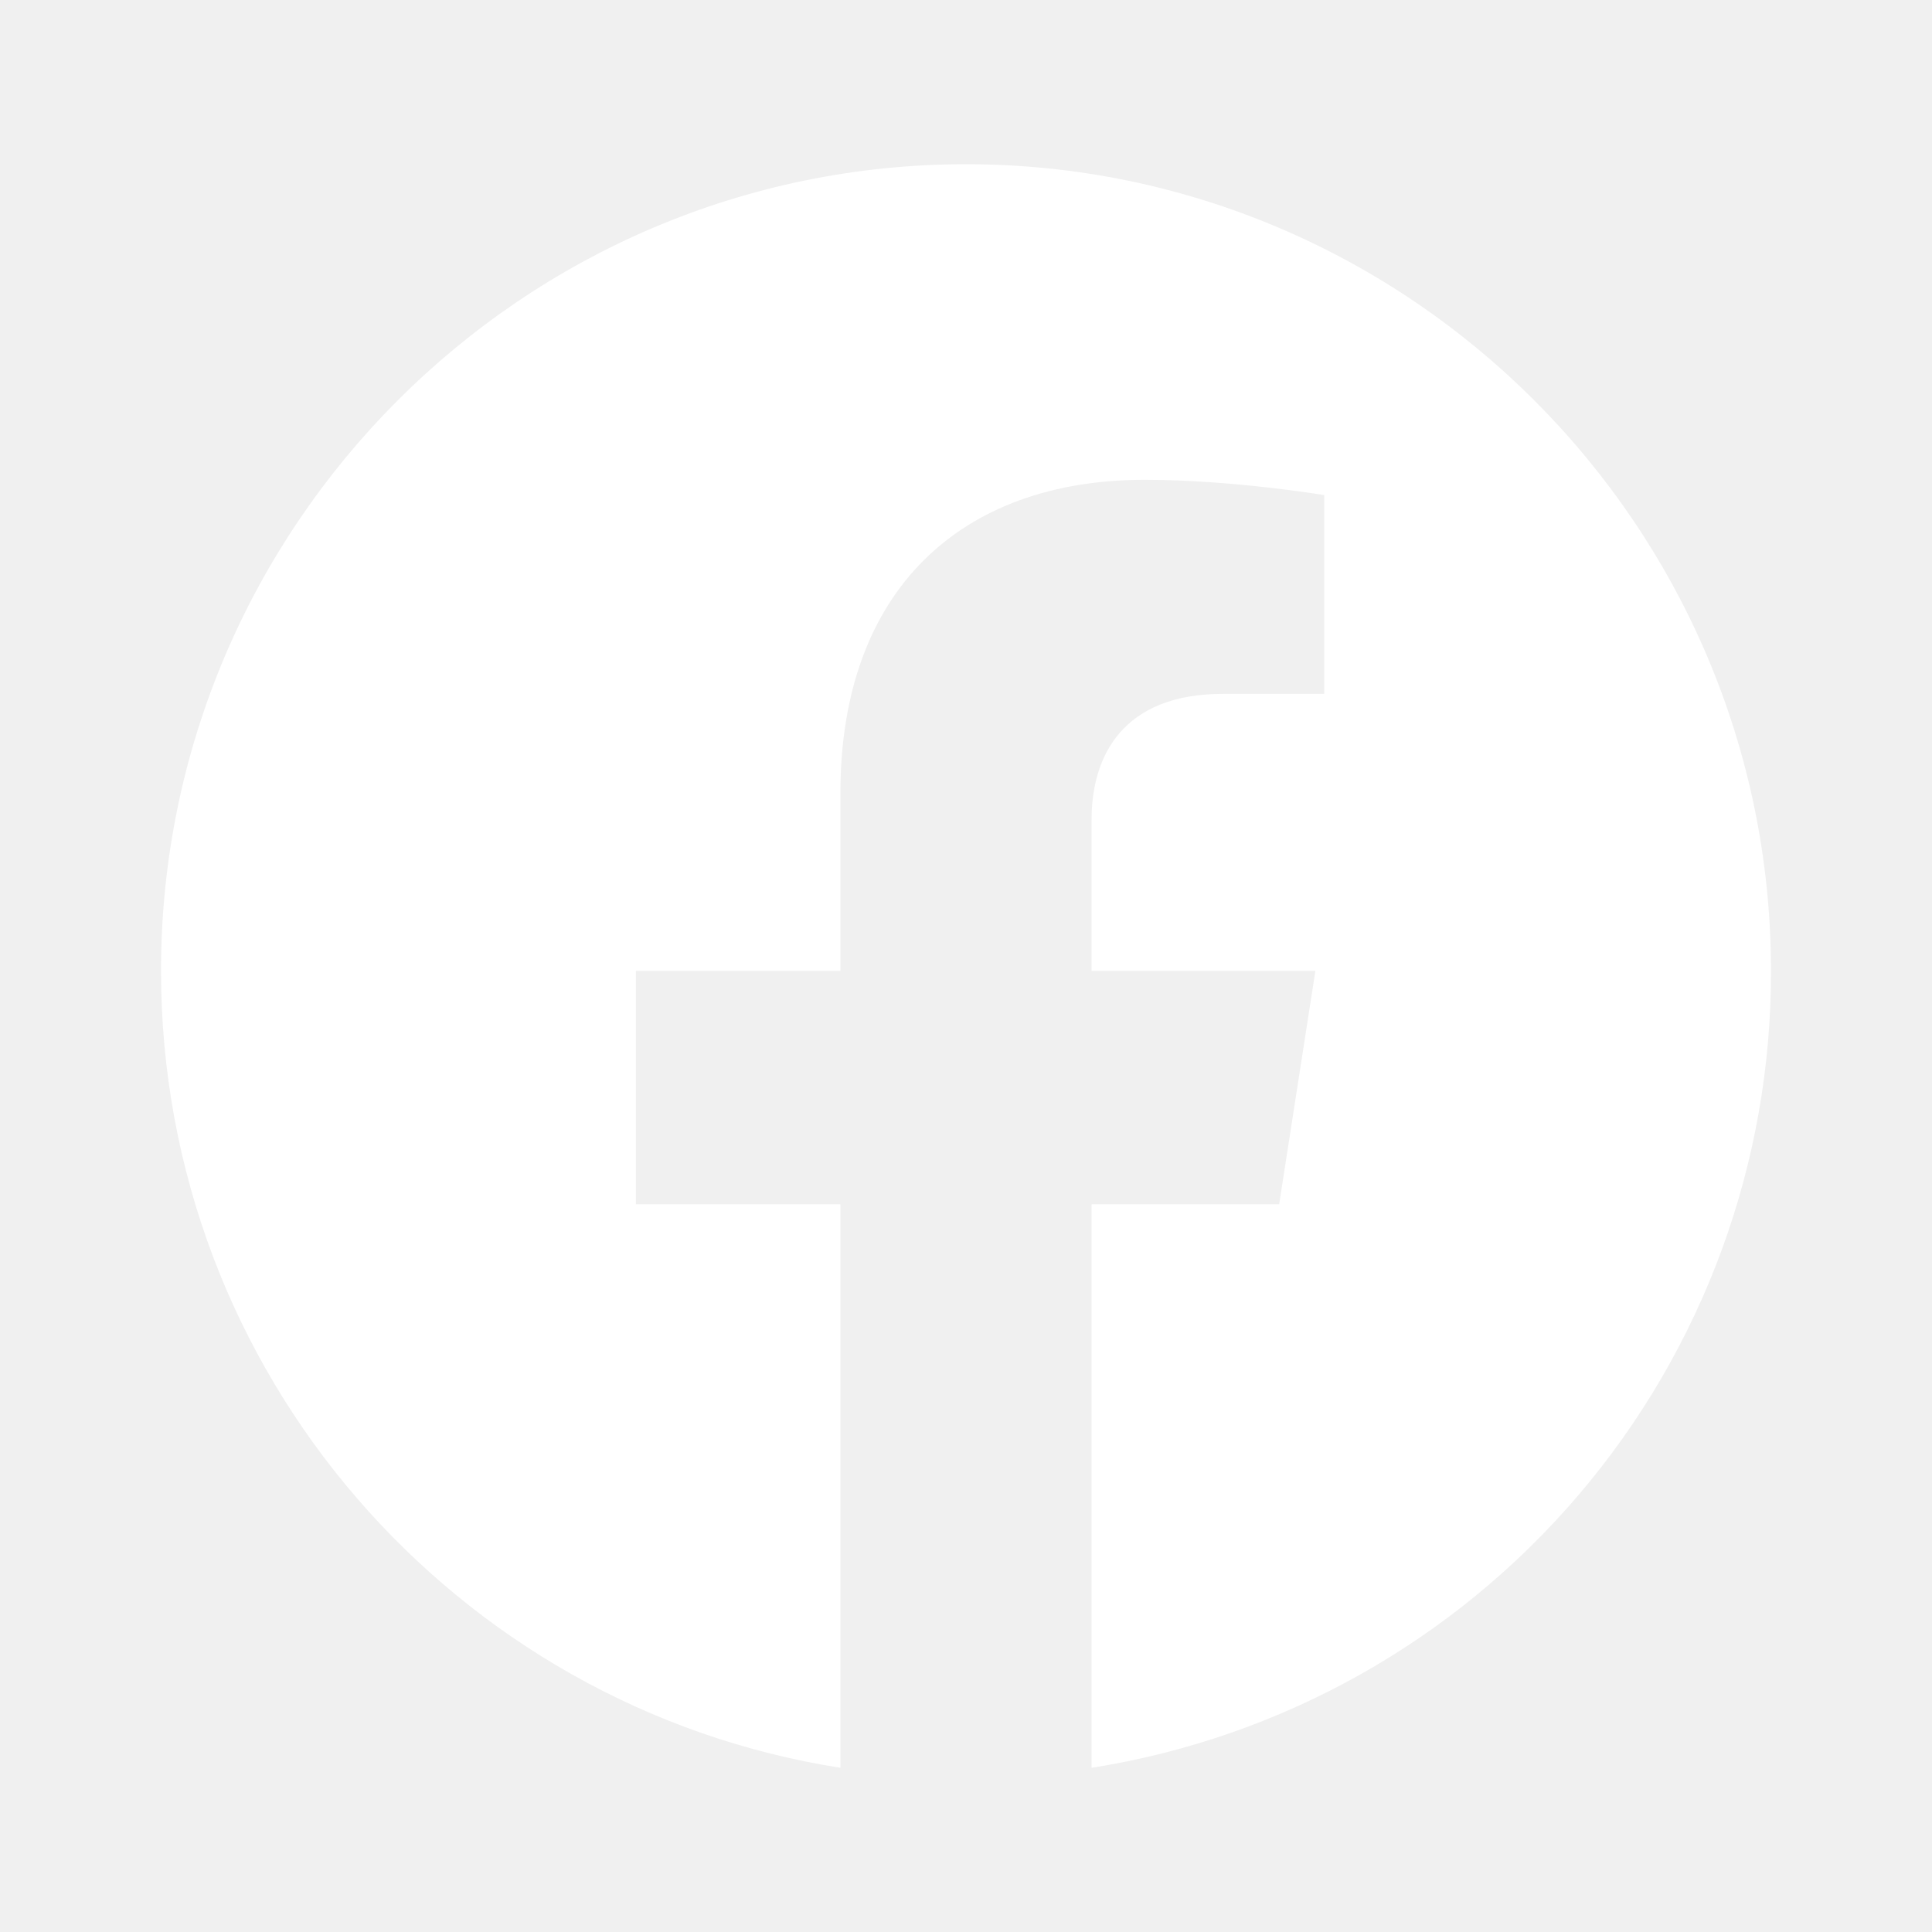
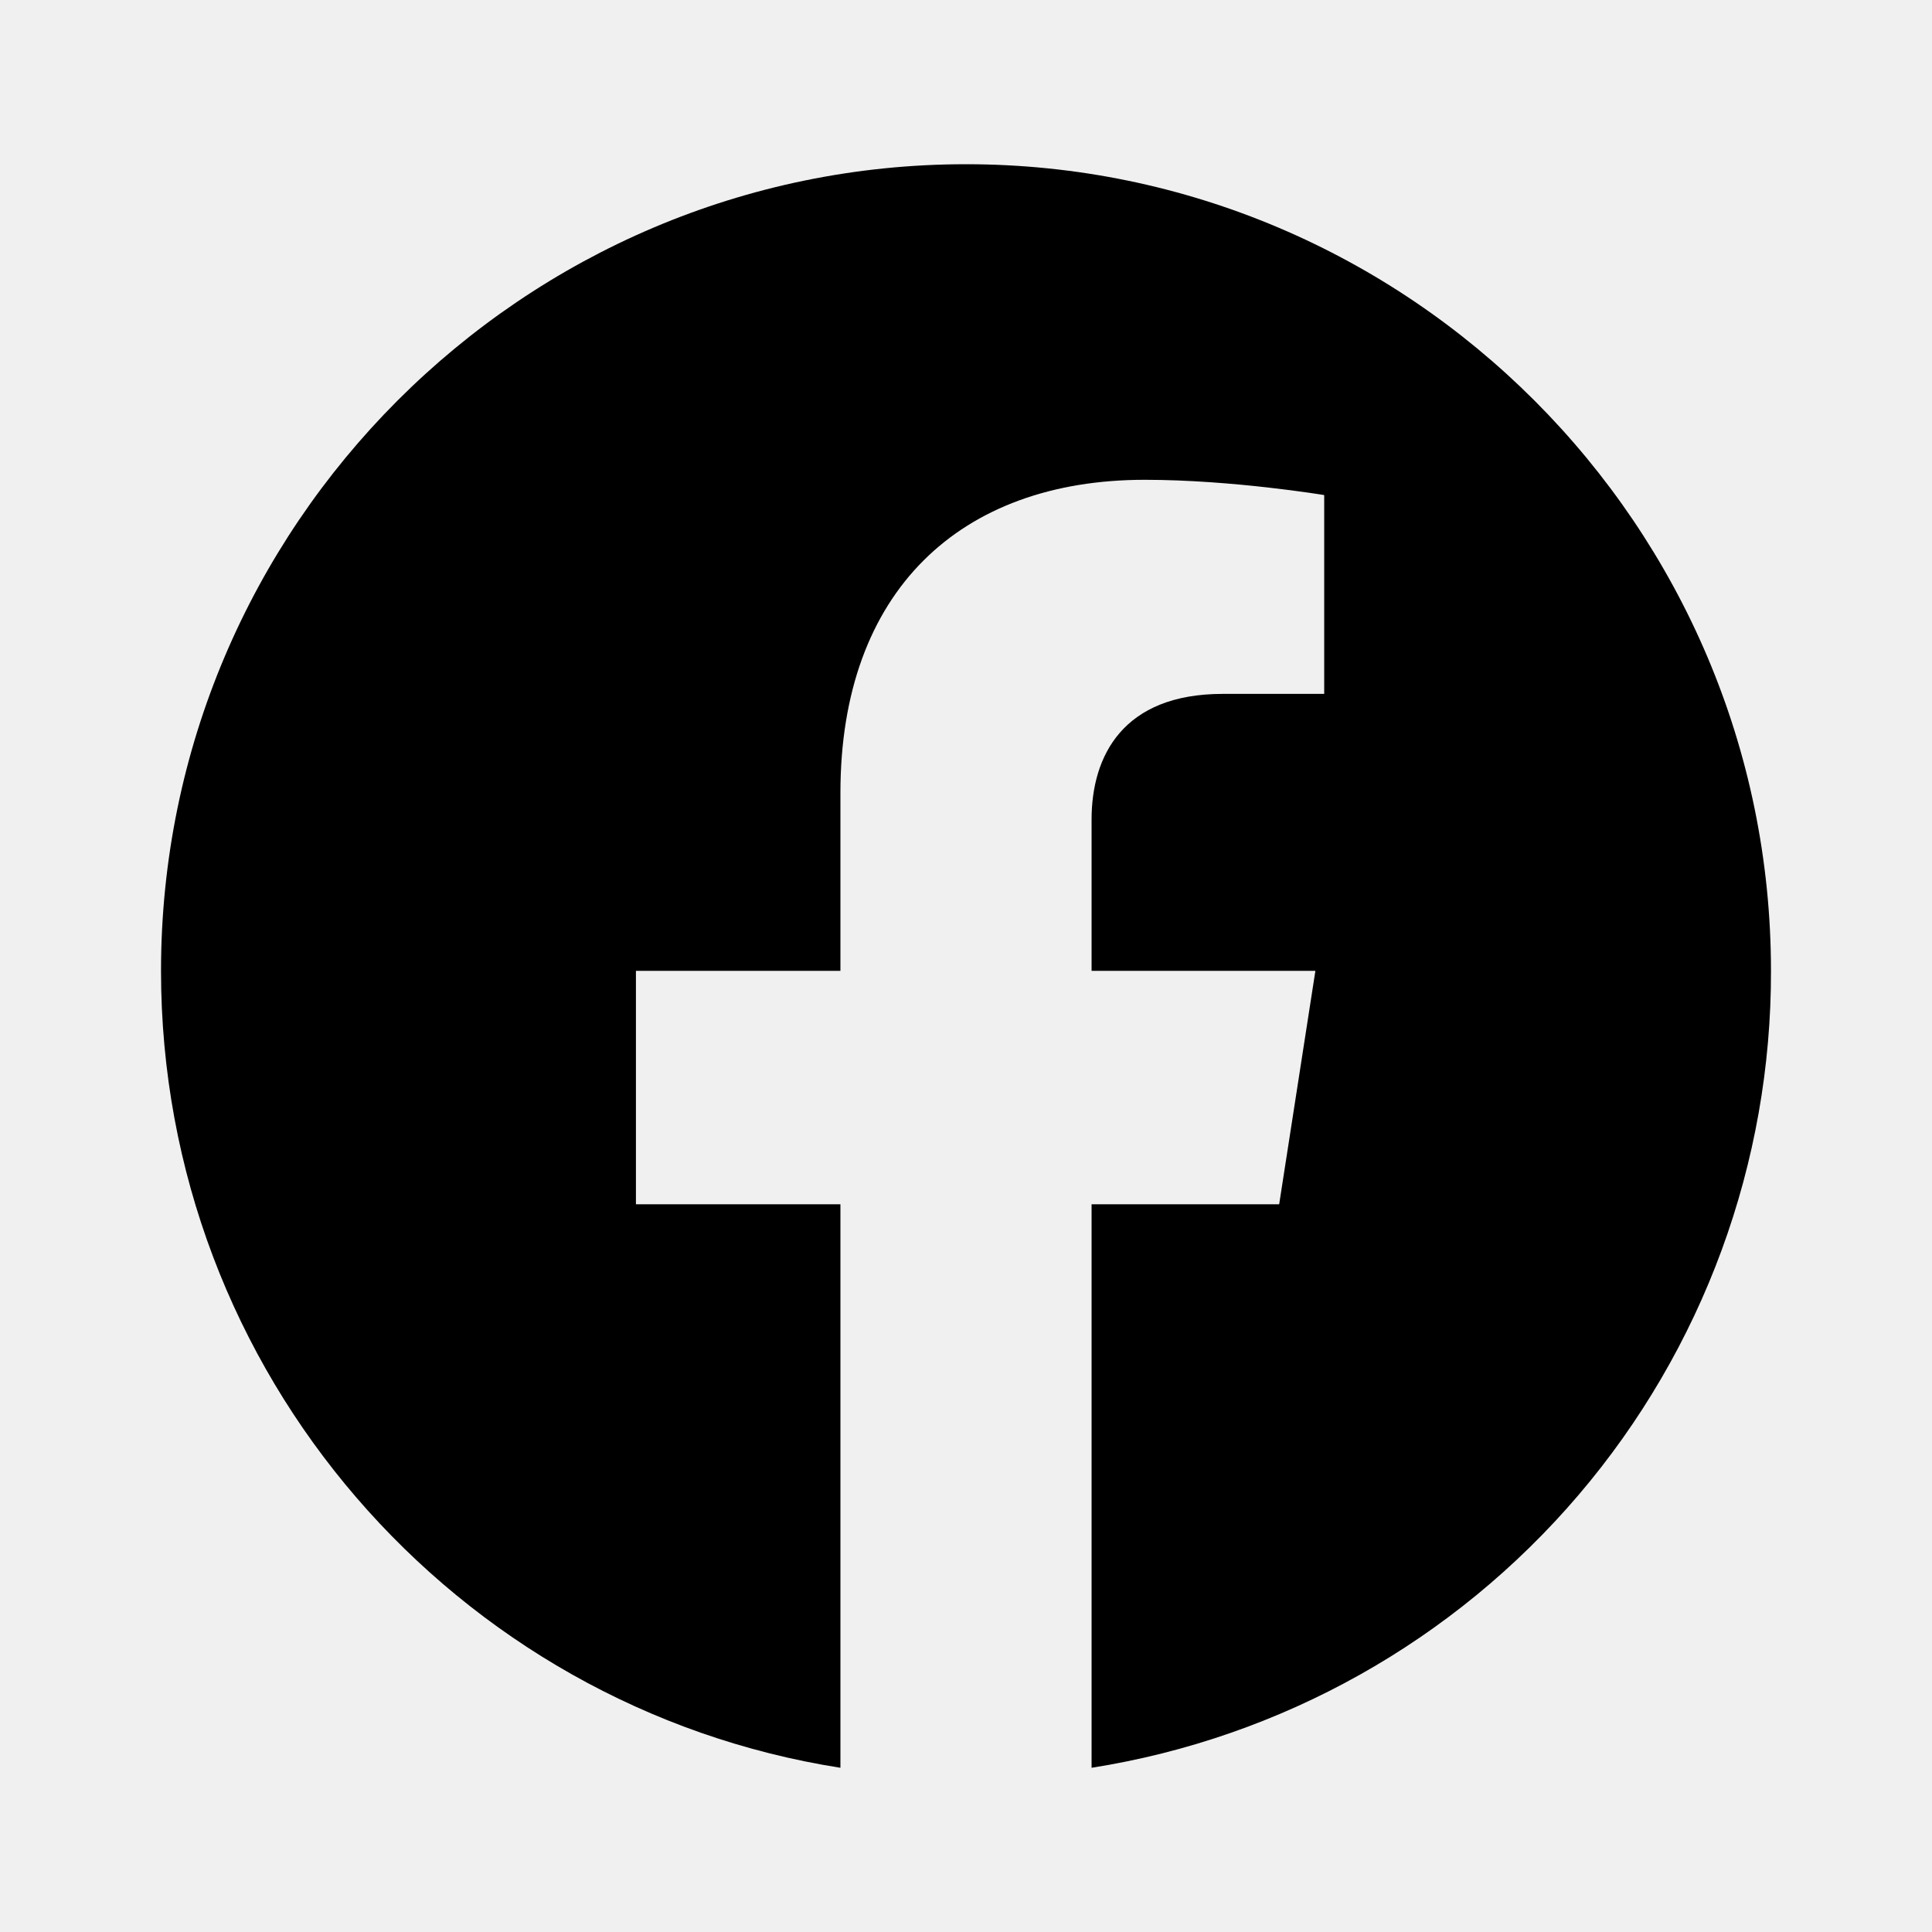
<svg xmlns="http://www.w3.org/2000/svg" width="32" height="32" viewBox="0 0 32 32" fill="none">
-   <path d="M16 2.72C8.667 2.72 2.667 8.707 2.667 16.08C2.667 22.747 7.547 28.28 13.92 29.28V19.947H10.533V16.08H13.92V13.133C13.92 9.787 15.907 7.947 18.96 7.947C20.413 7.947 21.933 8.2 21.933 8.2V11.493H20.253C18.6 11.493 18.08 12.52 18.08 13.573V16.08H21.787L21.187 19.947H18.08V29.28C21.222 28.784 24.083 27.181 26.147 24.76C28.21 22.34 29.34 19.261 29.333 16.08C29.333 8.707 23.333 2.72 16 2.72Z" fill="white" />
+   <path d="M16 2.72C8.667 2.72 2.667 8.707 2.667 16.08C2.667 22.747 7.547 28.28 13.92 29.28V19.947H10.533V16.08H13.92V13.133C13.92 9.787 15.907 7.947 18.96 7.947C20.413 7.947 21.933 8.2 21.933 8.2V11.493H20.253C18.6 11.493 18.08 12.52 18.08 13.573V16.08H21.787L21.187 19.947H18.08V29.28C21.222 28.784 24.083 27.181 26.147 24.76C28.21 22.34 29.34 19.261 29.333 16.08C29.333 8.707 23.333 2.72 16 2.72Z" fill="currentColor" />
</svg>
